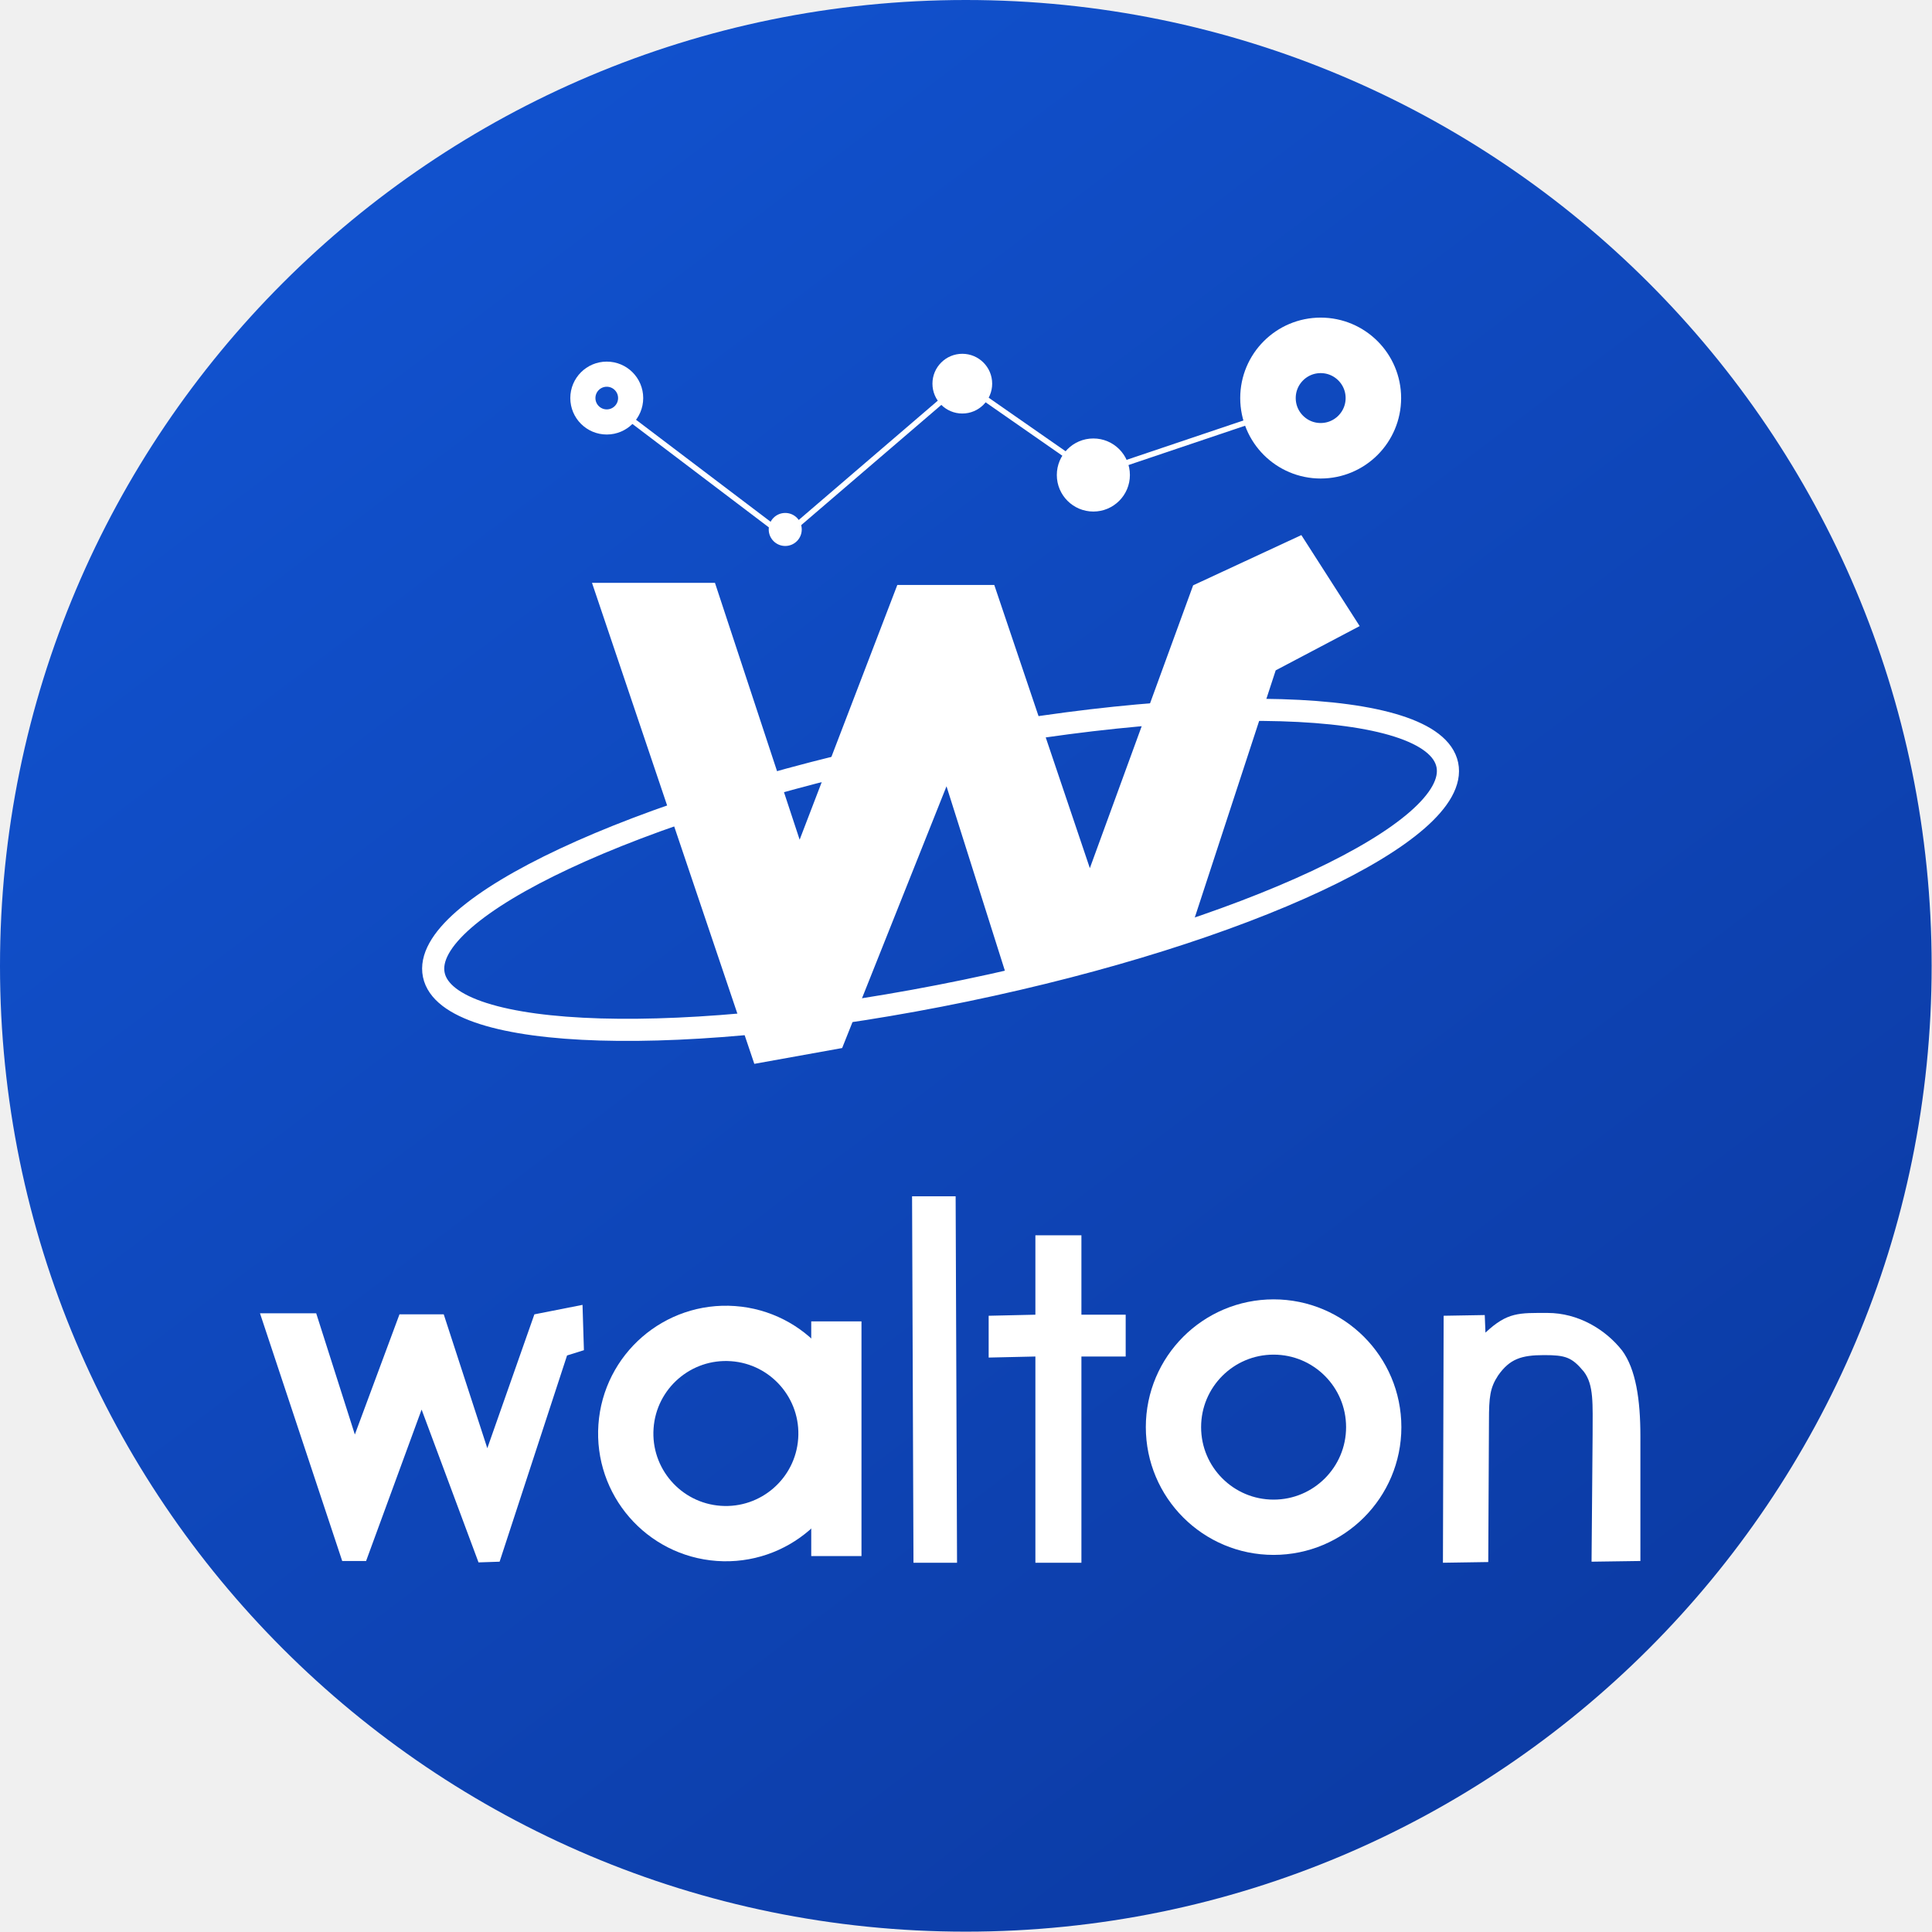
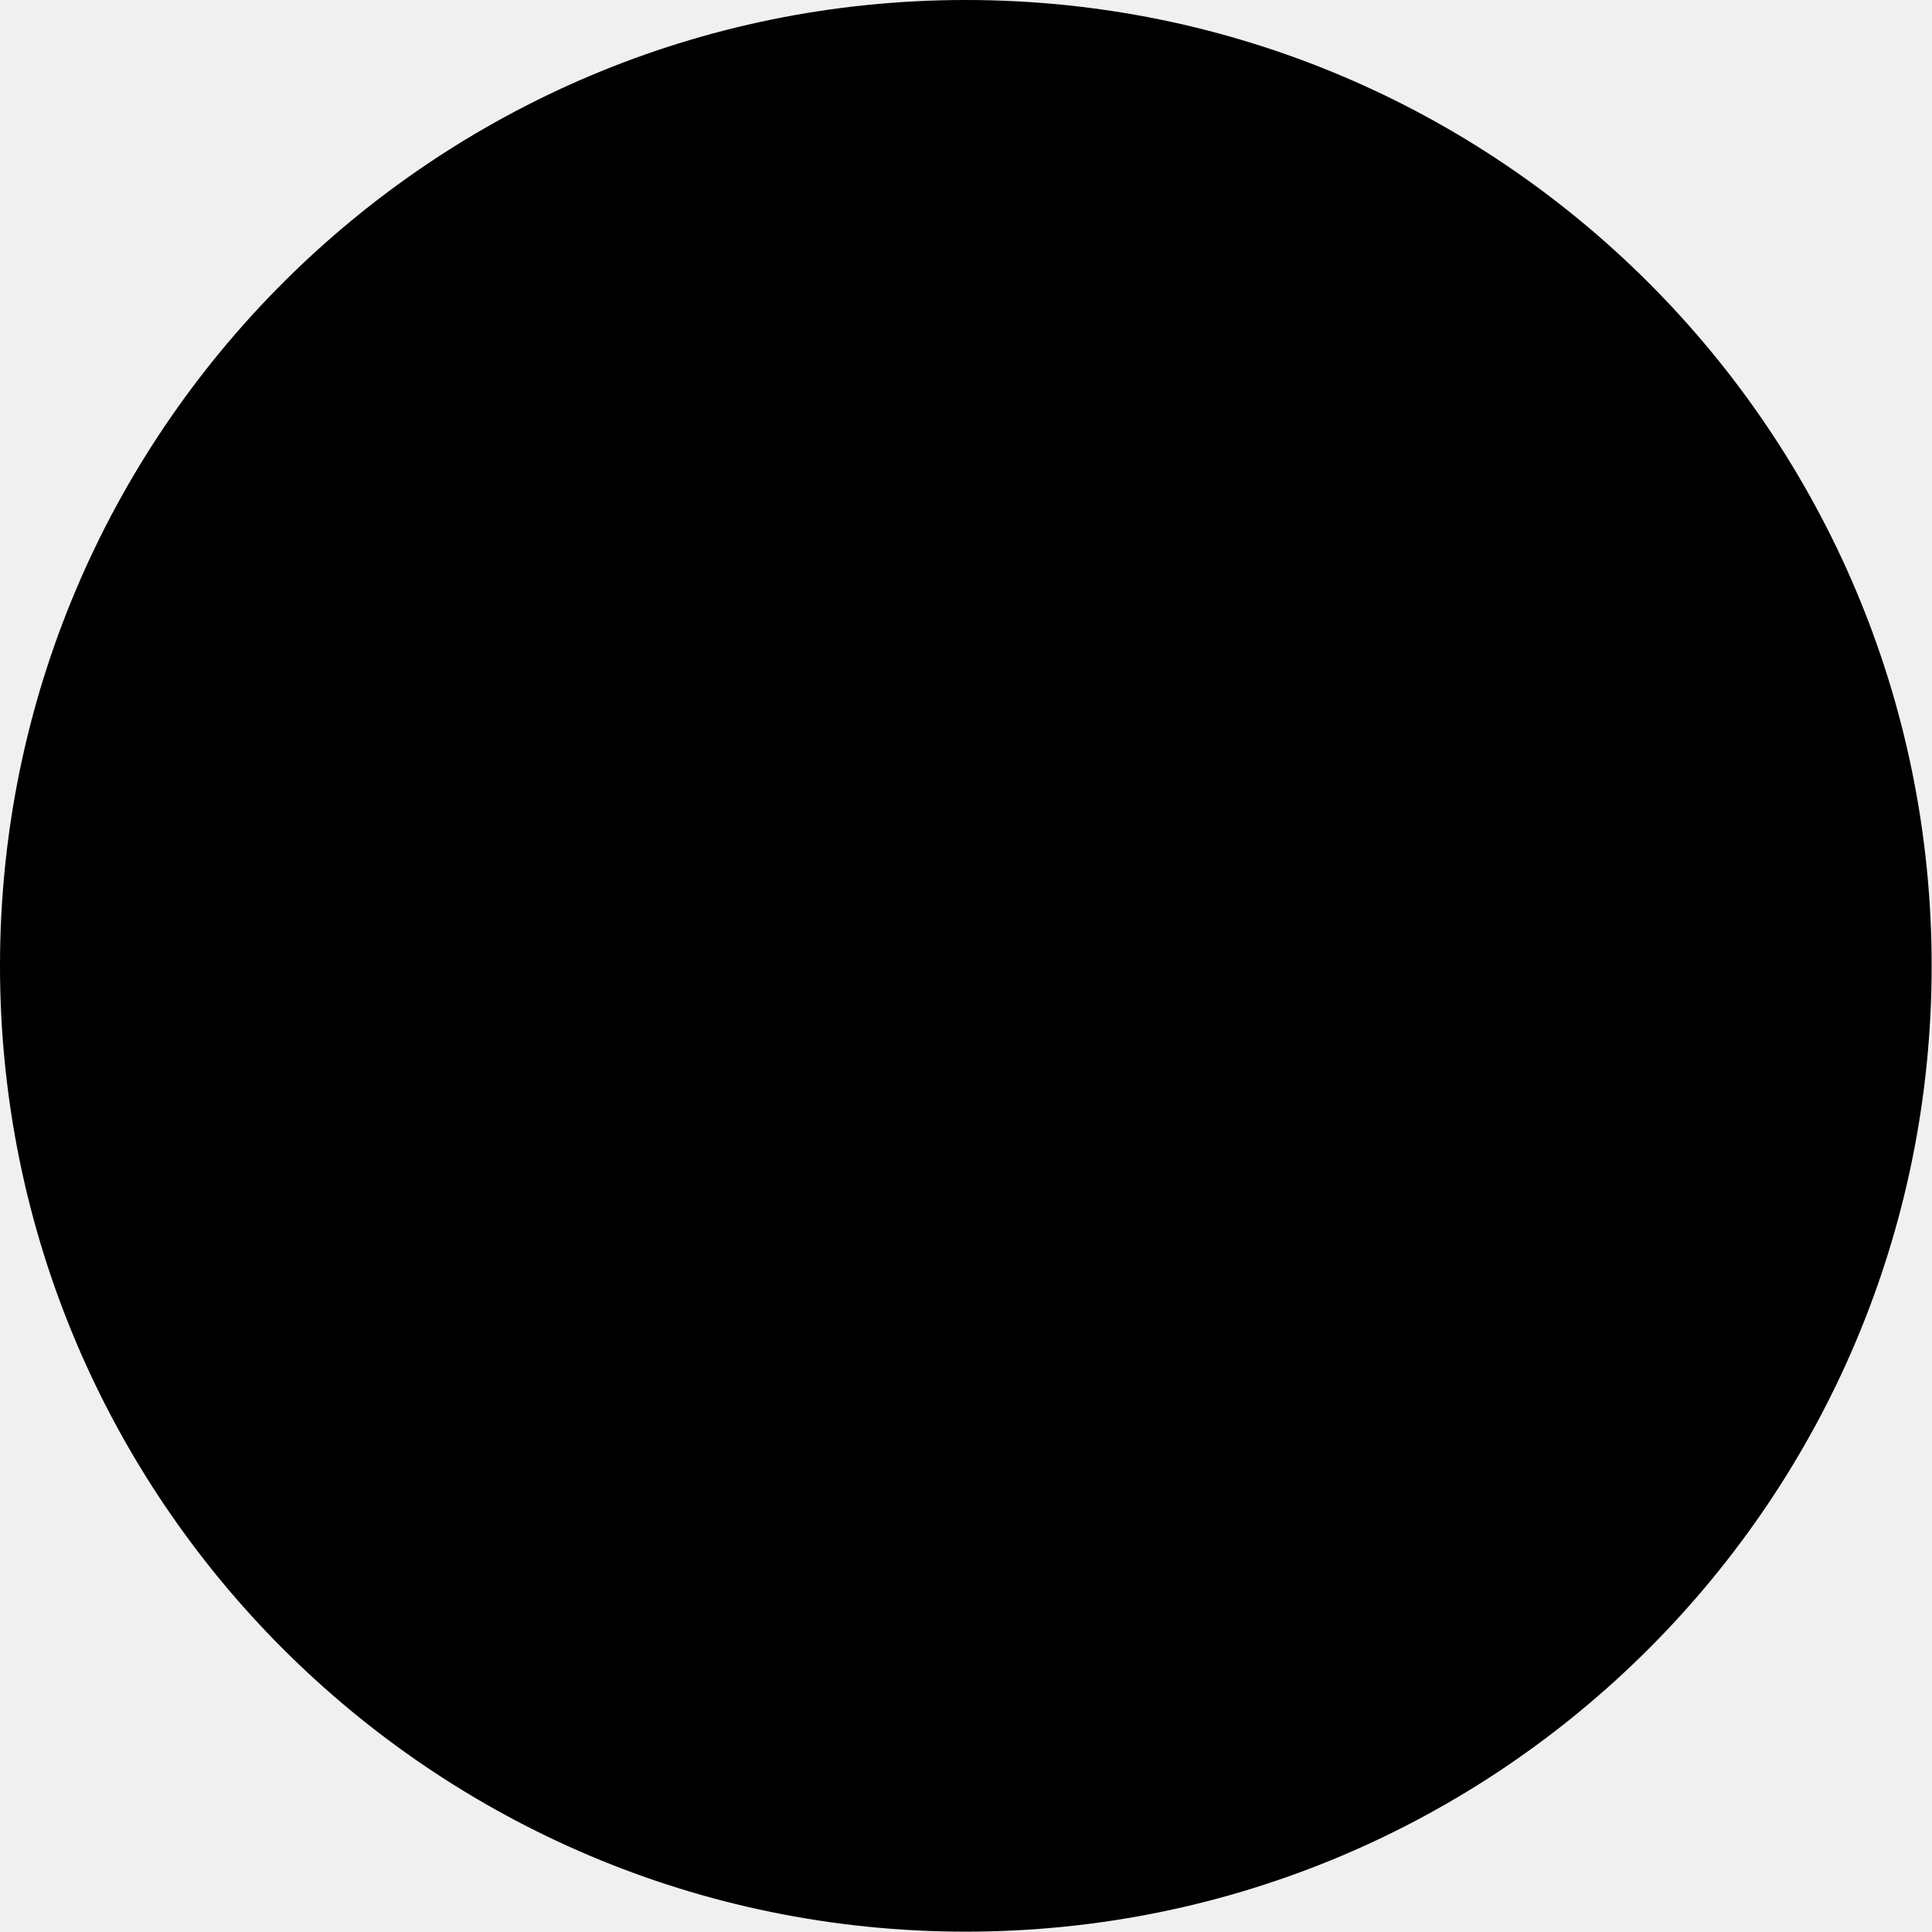
<svg xmlns="http://www.w3.org/2000/svg" id="svg5495" viewBox="0 0 549.9 549.9" width="2500" height="2500">
  <style>.st0{fill:url(#path6054_1_)}.st1{fill:#fff}.st2{stroke-width:6.296;stroke-linejoin:bevel}.st2,.st3,.st4,.st5,.st6{fill:none;stroke:#fff}.st3{stroke-linejoin:bevel;stroke-width:7.151}.st4,.st5,.st6{stroke-width:1.573}.st5,.st6{stroke-width:15.798;stroke-linejoin:bevel}.st6{stroke-width:15.735}</style>
  <g id="layer1">
    <linearGradient id="path6054_1_" gradientUnits="userSpaceOnUse" x1="129.33" y1="1008.466" x2="432.376" y2="608.446" gradientTransform="matrix(1.2588 0 0 -1.2588 -50.39 1329.862)">
      <stop offset="0" stop-color="#1151cd" />
      <stop offset="1" stop-color="#0b389f" />
    </linearGradient>
-     <circle id="path6054" class="st0" cx="274.9" cy="274.9" r="274.9" />
-     <path id="path6061" class="st1" d="M97.4 444.3h6.8l15.8-43.1 16.2 43.5 6-.2 19.2-58.7 4.8-1.5-.4-12.9-13.7 2.7-13.4 38.1-12.4-38.1h-12.6L101 408.3l-11-34.5H74l23.4 70.5z" />
-     <path id="path6065" class="st1" d="M260 444.8h12.4l-.4-104.3h-12.4l.4 104.3z" />
-     <path id="path6067" class="st1" d="M294.7 444.8h13.1v-58.7h12.6v-11.9h-12.6v-22.6h-13.1v22.6l-13.3.3v11.9l13.3-.3v58.7z" />
-     <path id="path6071" class="st1" d="M410.7 444.8l12.9-.2.2-40.1c0-6.9.3-9.5 2.6-13 3.3-4.7 6.6-5.8 13.1-5.8 6.1 0 7.9.6 11.3 4.7 2.9 3.8 2.5 9.2 2.5 18l-.3 36.1 13.9-.2v-35.6c0-10.3-1.3-19-5.2-24.3-4.8-6.1-12.6-10.7-21.2-10.7-8.1 0-11.4-.3-17.7 5.6l-.2-5-11.7.2-.2 70.3z" />
-     <path id="path6073" class="st1" d="M214.7 302.8l25-4.5 29.7-74.5 17 53.7 52.8-13.7 23.9-73 23.9-12.6-16.6-25.9-30.8 14.3-29.4 80.5-27.2-80.6h-27.6L227.6 239l-24.1-73.1h-35l46.2 136.9z" />
-     <ellipse id="path6075" transform="rotate(-11.706 267.611 247.542)" class="st2" cx="267.7" cy="247.6" rx="147.3" ry="35.1" />
-     <circle id="path6085" class="st3" cx="172.7" cy="113.3" r="6.8" />
-     <path id="path6087" class="st4" d="M179.1 119l44.2 33.5L274 109l37.2 25.9 53.7-18.1" />
-     <circle id="path6089" class="st1" cx="223.5" cy="150.7" r="4.7" />
-     <circle id="circle6091" class="st1" cx="273.9" cy="109.2" r="8.5" />
-     <circle id="circle6093" class="st1" cx="311.2" cy="135.2" r="10.4" />
-     <circle id="path6085-9" class="st5" cx="375.9" cy="113.3" r="15" />
-     <circle id="path6085-9-3-0" class="st6" cx="362.5" cy="406.2" r="28.5" />
-     <ellipse id="path6085-9-3-0-2" transform="matrix(.07089 -.9975 .9975 .07089 -215.121 585.167)" class="st6" cx="206.6" cy="408.1" rx="28.5" ry="28.5" />
-     <path id="rect6157" class="st1" d="M230.9 376.1h14.3v66.8h-14.3z" />
+     <circle id="path6054" className="st0" cx="274.9" cy="274.9" r="274.9" />
+     <path id="path6061" className="st1" d="M97.4 444.3h6.8l15.8-43.1 16.2 43.5 6-.2 19.2-58.7 4.8-1.5-.4-12.9-13.7 2.7-13.4 38.1-12.4-38.1h-12.6L101 408.3l-11-34.5H74l23.4 70.5z" />
+     <path id="path6065" className="st1" d="M260 444.8h12.4l-.4-104.3h-12.4l.4 104.3z" />
+     <path id="path6067" className="st1" d="M294.7 444.8h13.1v-58.7h12.6v-11.9h-12.6v-22.6h-13.1v22.6l-13.3.3v11.9l13.3-.3v58.7z" />
+     <path id="path6071" className="st1" d="M410.7 444.8l12.9-.2.2-40.1c0-6.9.3-9.5 2.6-13 3.3-4.7 6.6-5.8 13.1-5.8 6.1 0 7.9.6 11.3 4.7 2.9 3.8 2.5 9.2 2.5 18l-.3 36.1 13.9-.2v-35.6c0-10.3-1.3-19-5.2-24.3-4.8-6.1-12.6-10.7-21.2-10.7-8.1 0-11.4-.3-17.7 5.6l-.2-5-11.7.2-.2 70.3z" />
+     <path id="path6073" className="st1" d="M214.7 302.8l25-4.5 29.7-74.5 17 53.7 52.8-13.7 23.9-73 23.9-12.6-16.6-25.9-30.8 14.3-29.4 80.5-27.2-80.6h-27.6L227.6 239l-24.1-73.1h-35l46.2 136.9z" />
+     <ellipse id="path6075" transform="rotate(-11.706 267.611 247.542)" className="st2" cx="267.7" cy="247.6" rx="147.3" ry="35.1" />
+     <circle id="path6085" className="st3" cx="172.7" cy="113.3" r="6.8" />
+     <path id="path6087" className="st4" d="M179.1 119l44.2 33.5L274 109l37.2 25.9 53.7-18.1" />
+     <circle id="path6089" className="st1" cx="223.5" cy="150.7" r="4.7" />
+     <circle id="circle6091" className="st1" cx="273.9" cy="109.2" r="8.5" />
+     <circle id="circle6093" className="st1" cx="311.2" cy="135.2" r="10.4" />
+     <circle id="path6085-9" className="st5" cx="375.9" cy="113.3" r="15" />
+     <circle id="path6085-9-3-0" className="st6" cx="362.5" cy="406.2" r="28.5" />
+     <ellipse id="path6085-9-3-0-2" transform="matrix(.07089 -.9975 .9975 .07089 -215.121 585.167)" className="st6" cx="206.6" cy="408.1" rx="28.5" ry="28.5" />
+     <path id="rect6157" className="st1" d="M230.9 376.1h14.3v66.8h-14.3z" />
  </g>
</svg>
